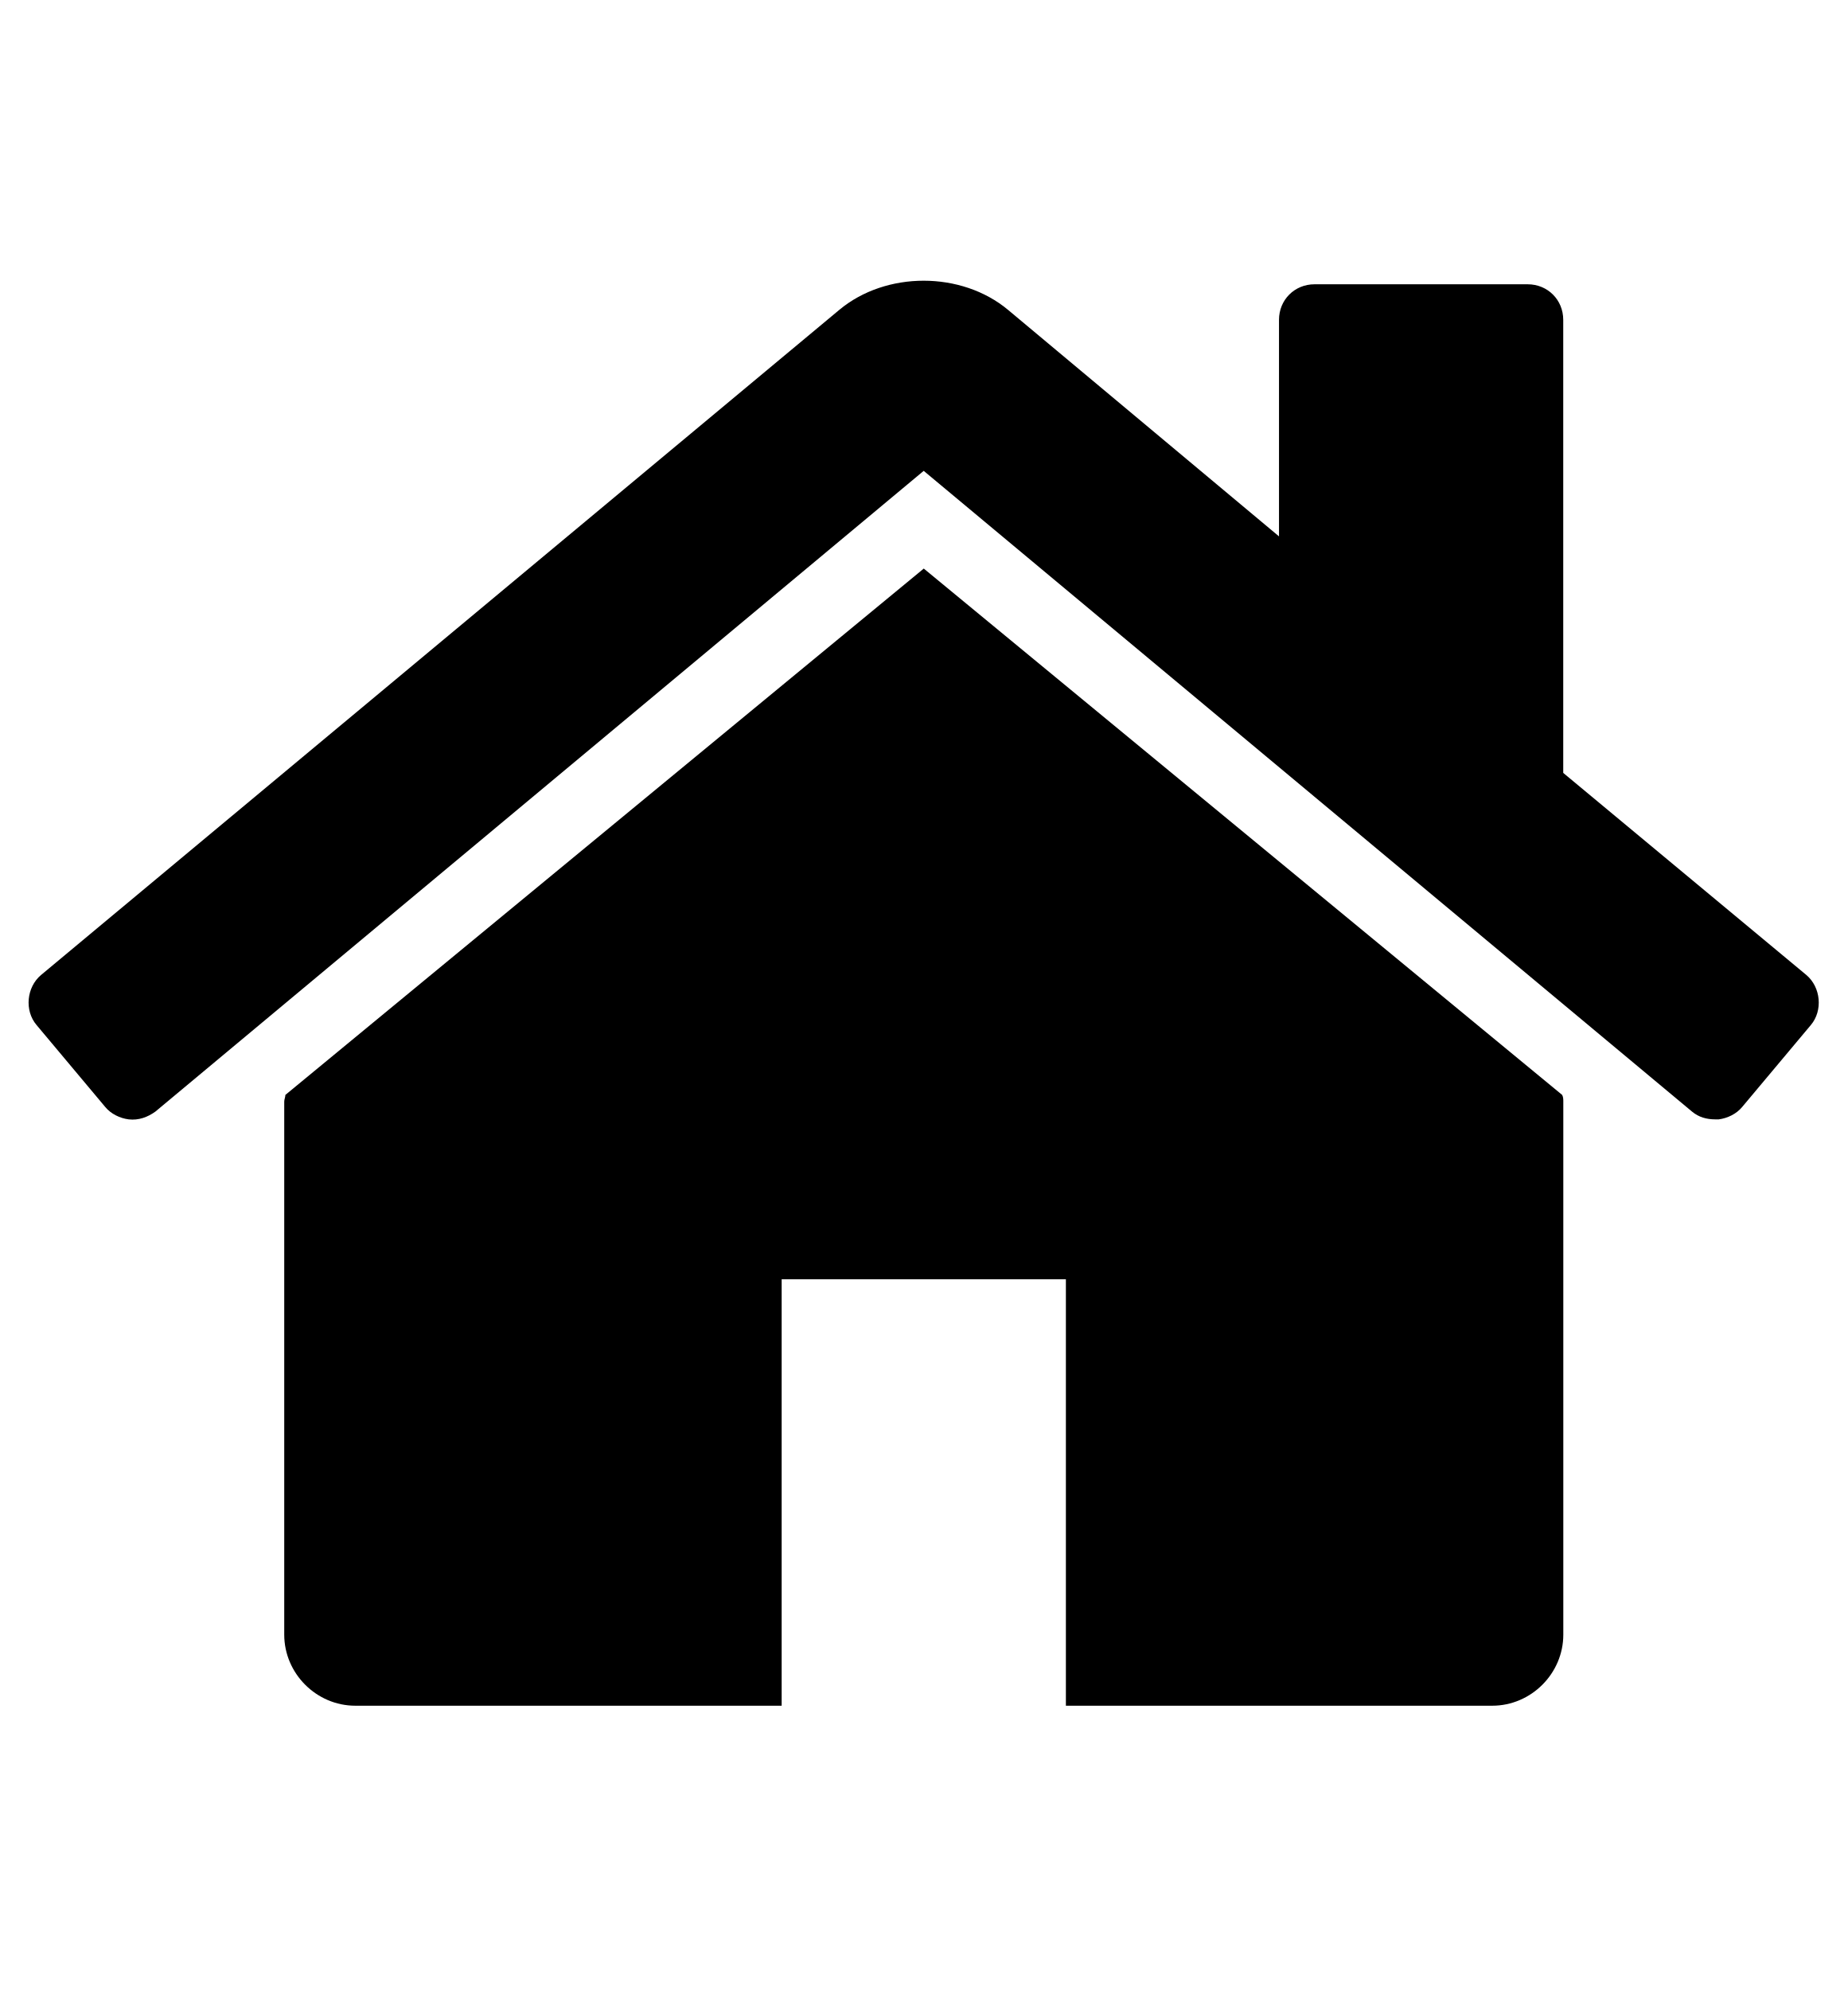
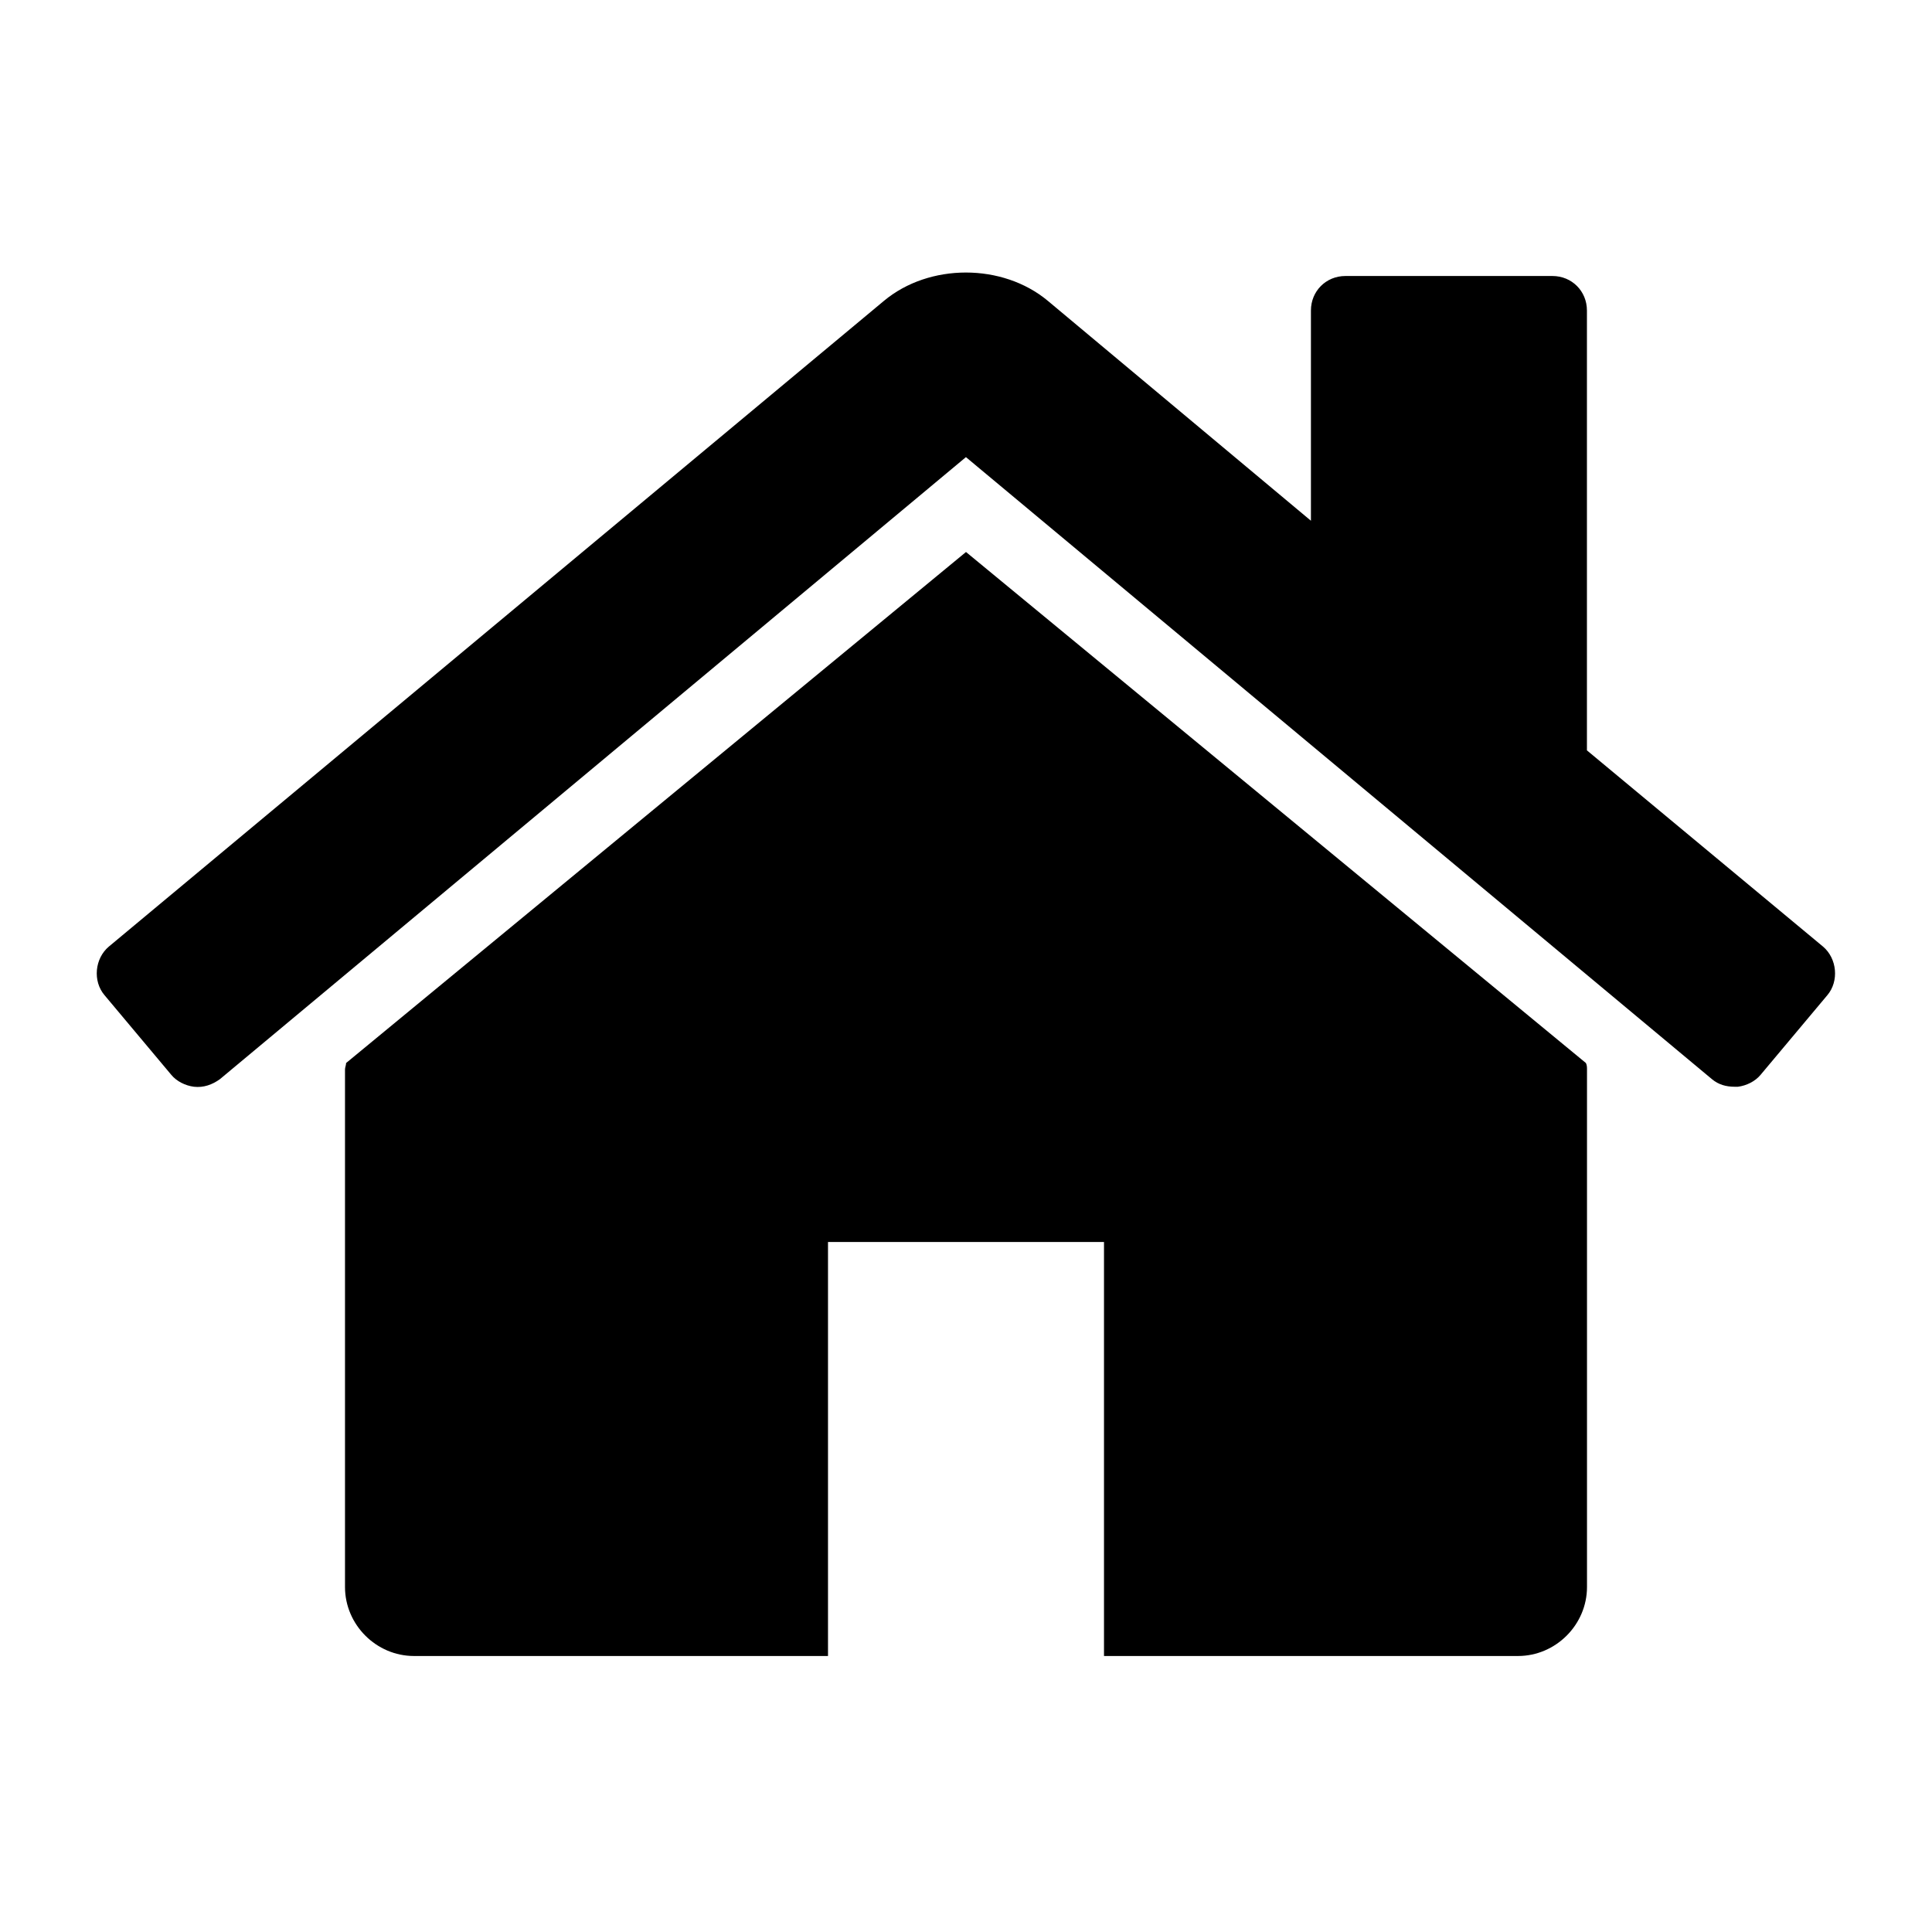
- <svg xmlns="http://www.w3.org/2000/svg" version="1.1" width="26" height="28" viewBox="0 0 26 28">
+ <svg xmlns="http://www.w3.org/2000/svg" version="1.1" width="32" height="32" viewBox="0 0 26 28">
  <path d="M22 15.5v7.5c0 0.547-0.453 1-1 1h-6v-6h-4v6h-6c-0.547 0-1-0.453-1-1v-7.5c0-0.031 0.016-0.063 0.016-0.094l8.984-7.406 8.984 7.406c0.016 0.031 0.016 0.063 0.016 0.094zM25.484 14.422l-0.969 1.156c-0.078 0.094-0.203 0.156-0.328 0.172h-0.047c-0.125 0-0.234-0.031-0.328-0.109l-10.813-9.016-10.813 9.016c-0.109 0.078-0.234 0.125-0.375 0.109-0.125-0.016-0.25-0.078-0.328-0.172l-0.969-1.156c-0.172-0.203-0.141-0.531 0.063-0.703l11.234-9.359c0.656-0.547 1.719-0.547 2.375 0l3.813 3.187v-3.047c0-0.281 0.219-0.5 0.5-0.5h3c0.281 0 0.5 0.219 0.5 0.5v6.375l3.422 2.844c0.203 0.172 0.234 0.5 0.063 0.703z" />
</svg>
